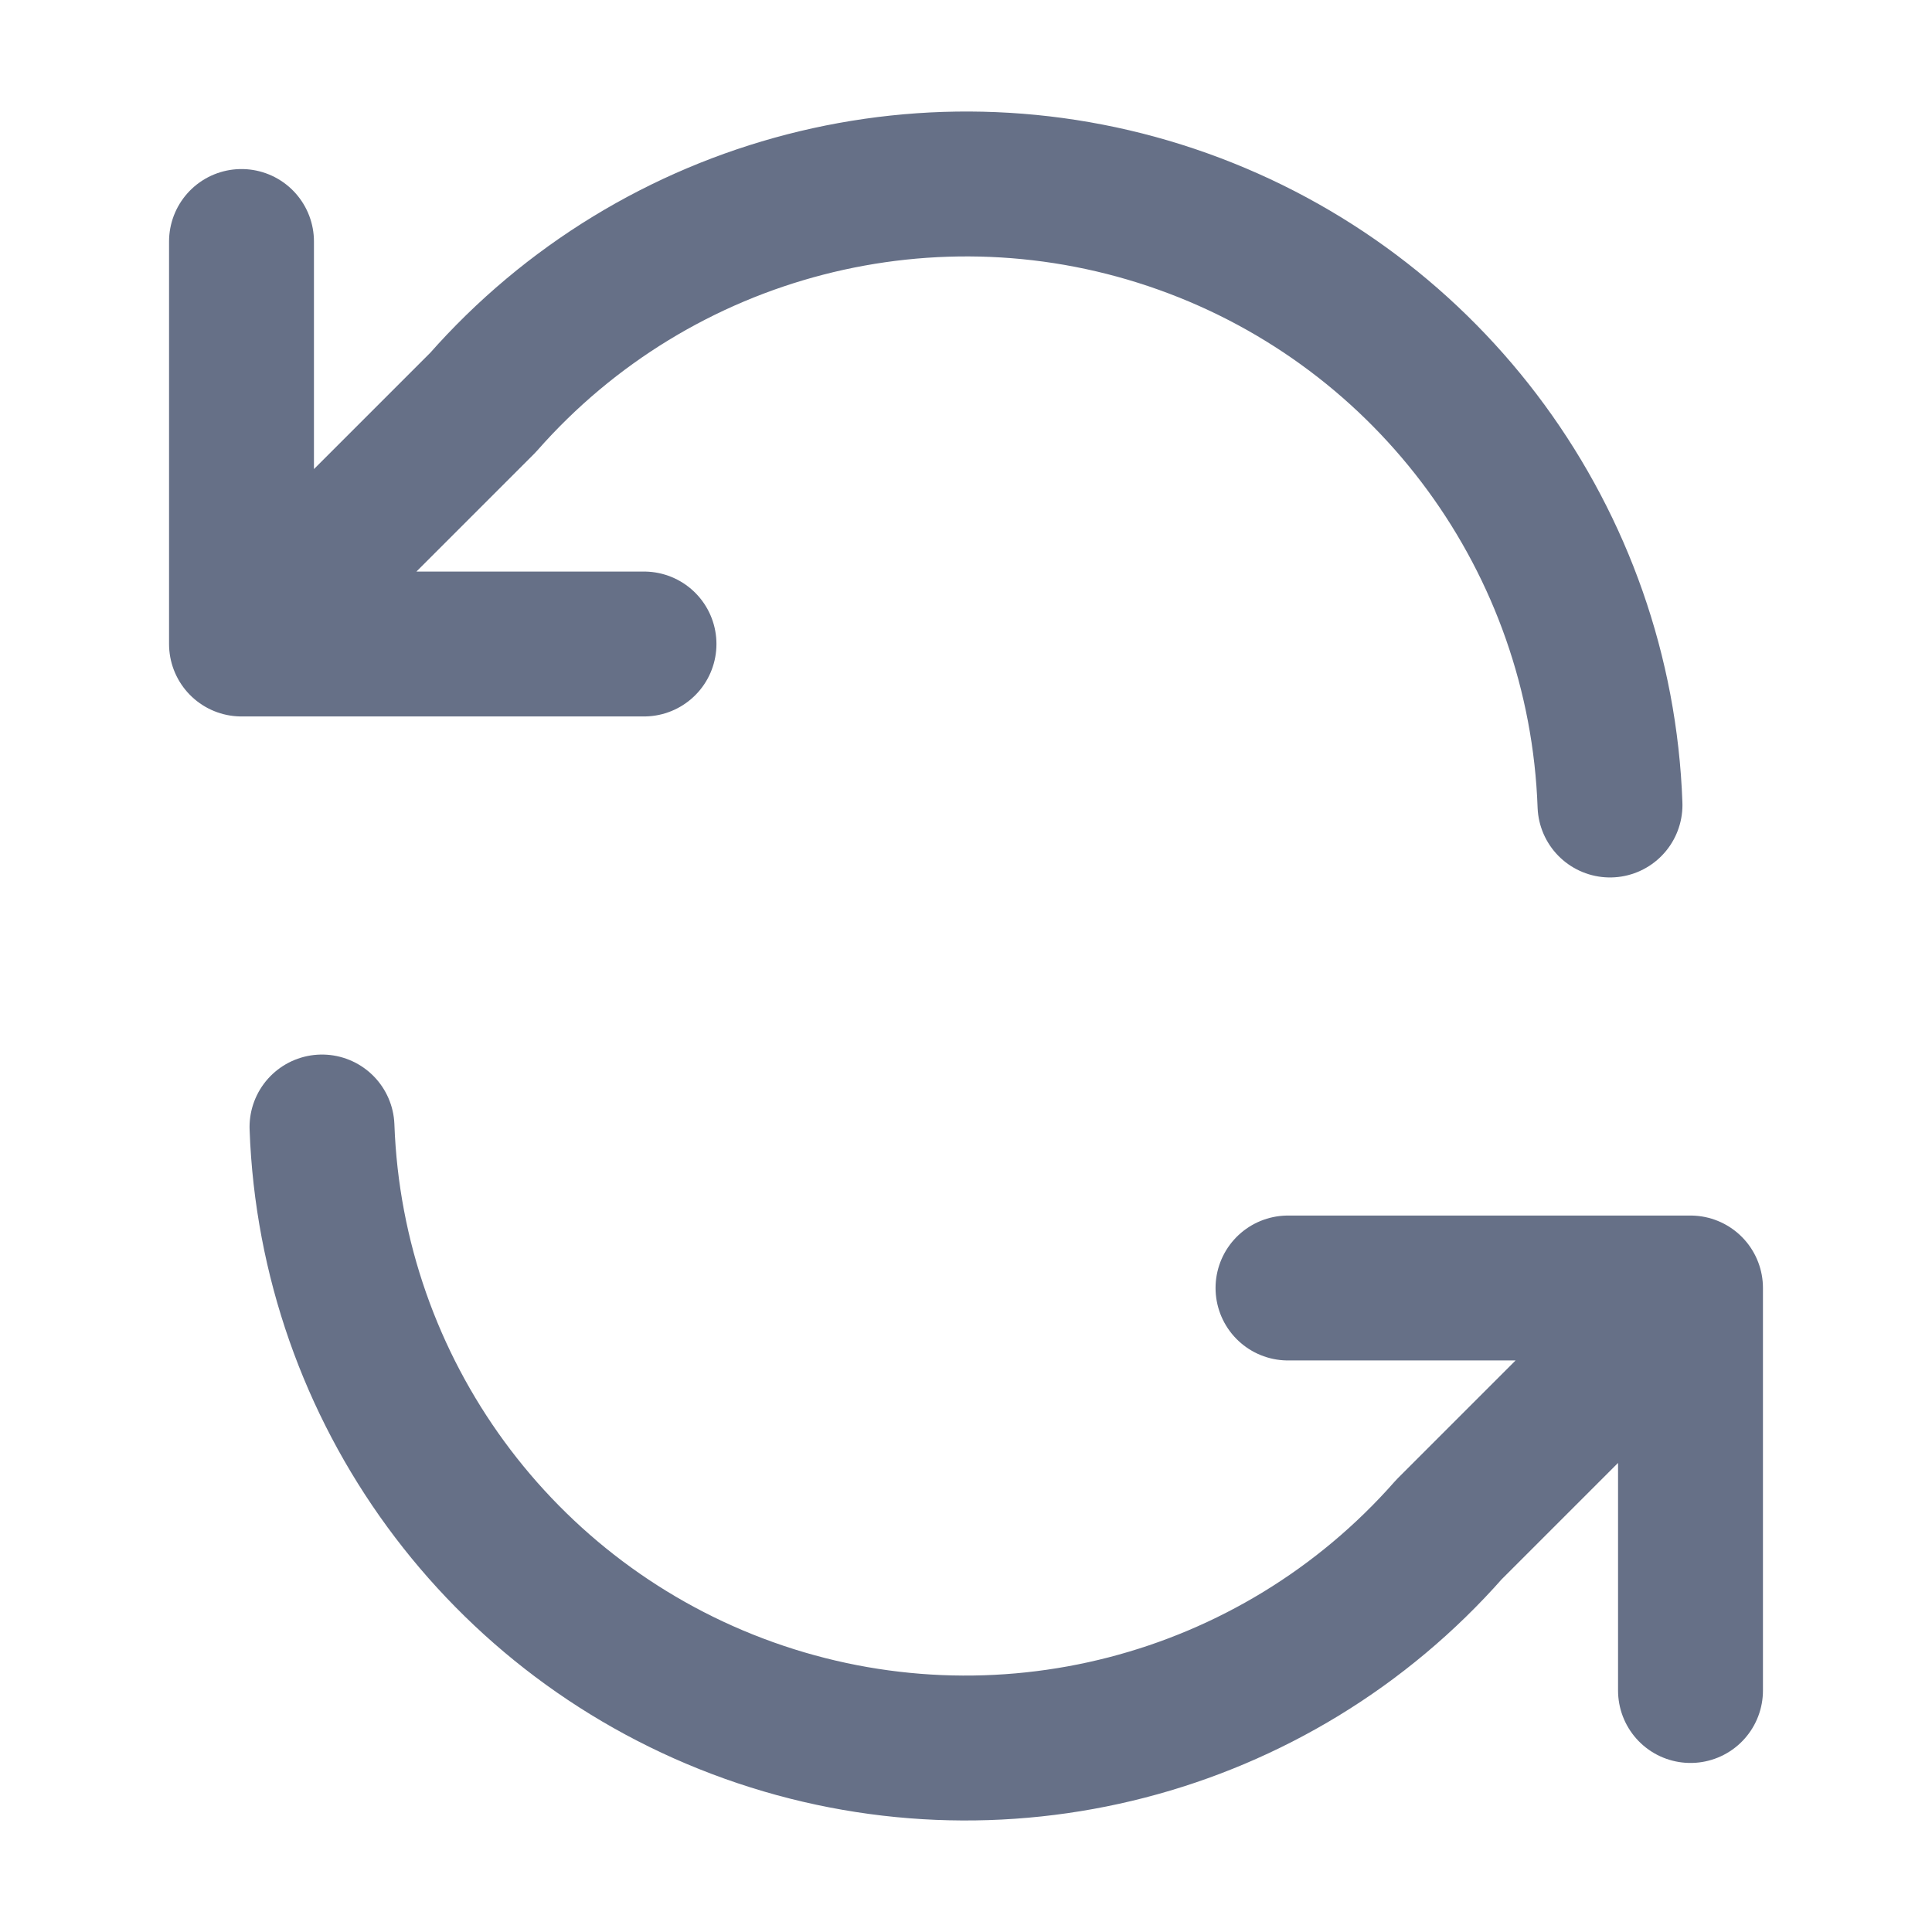
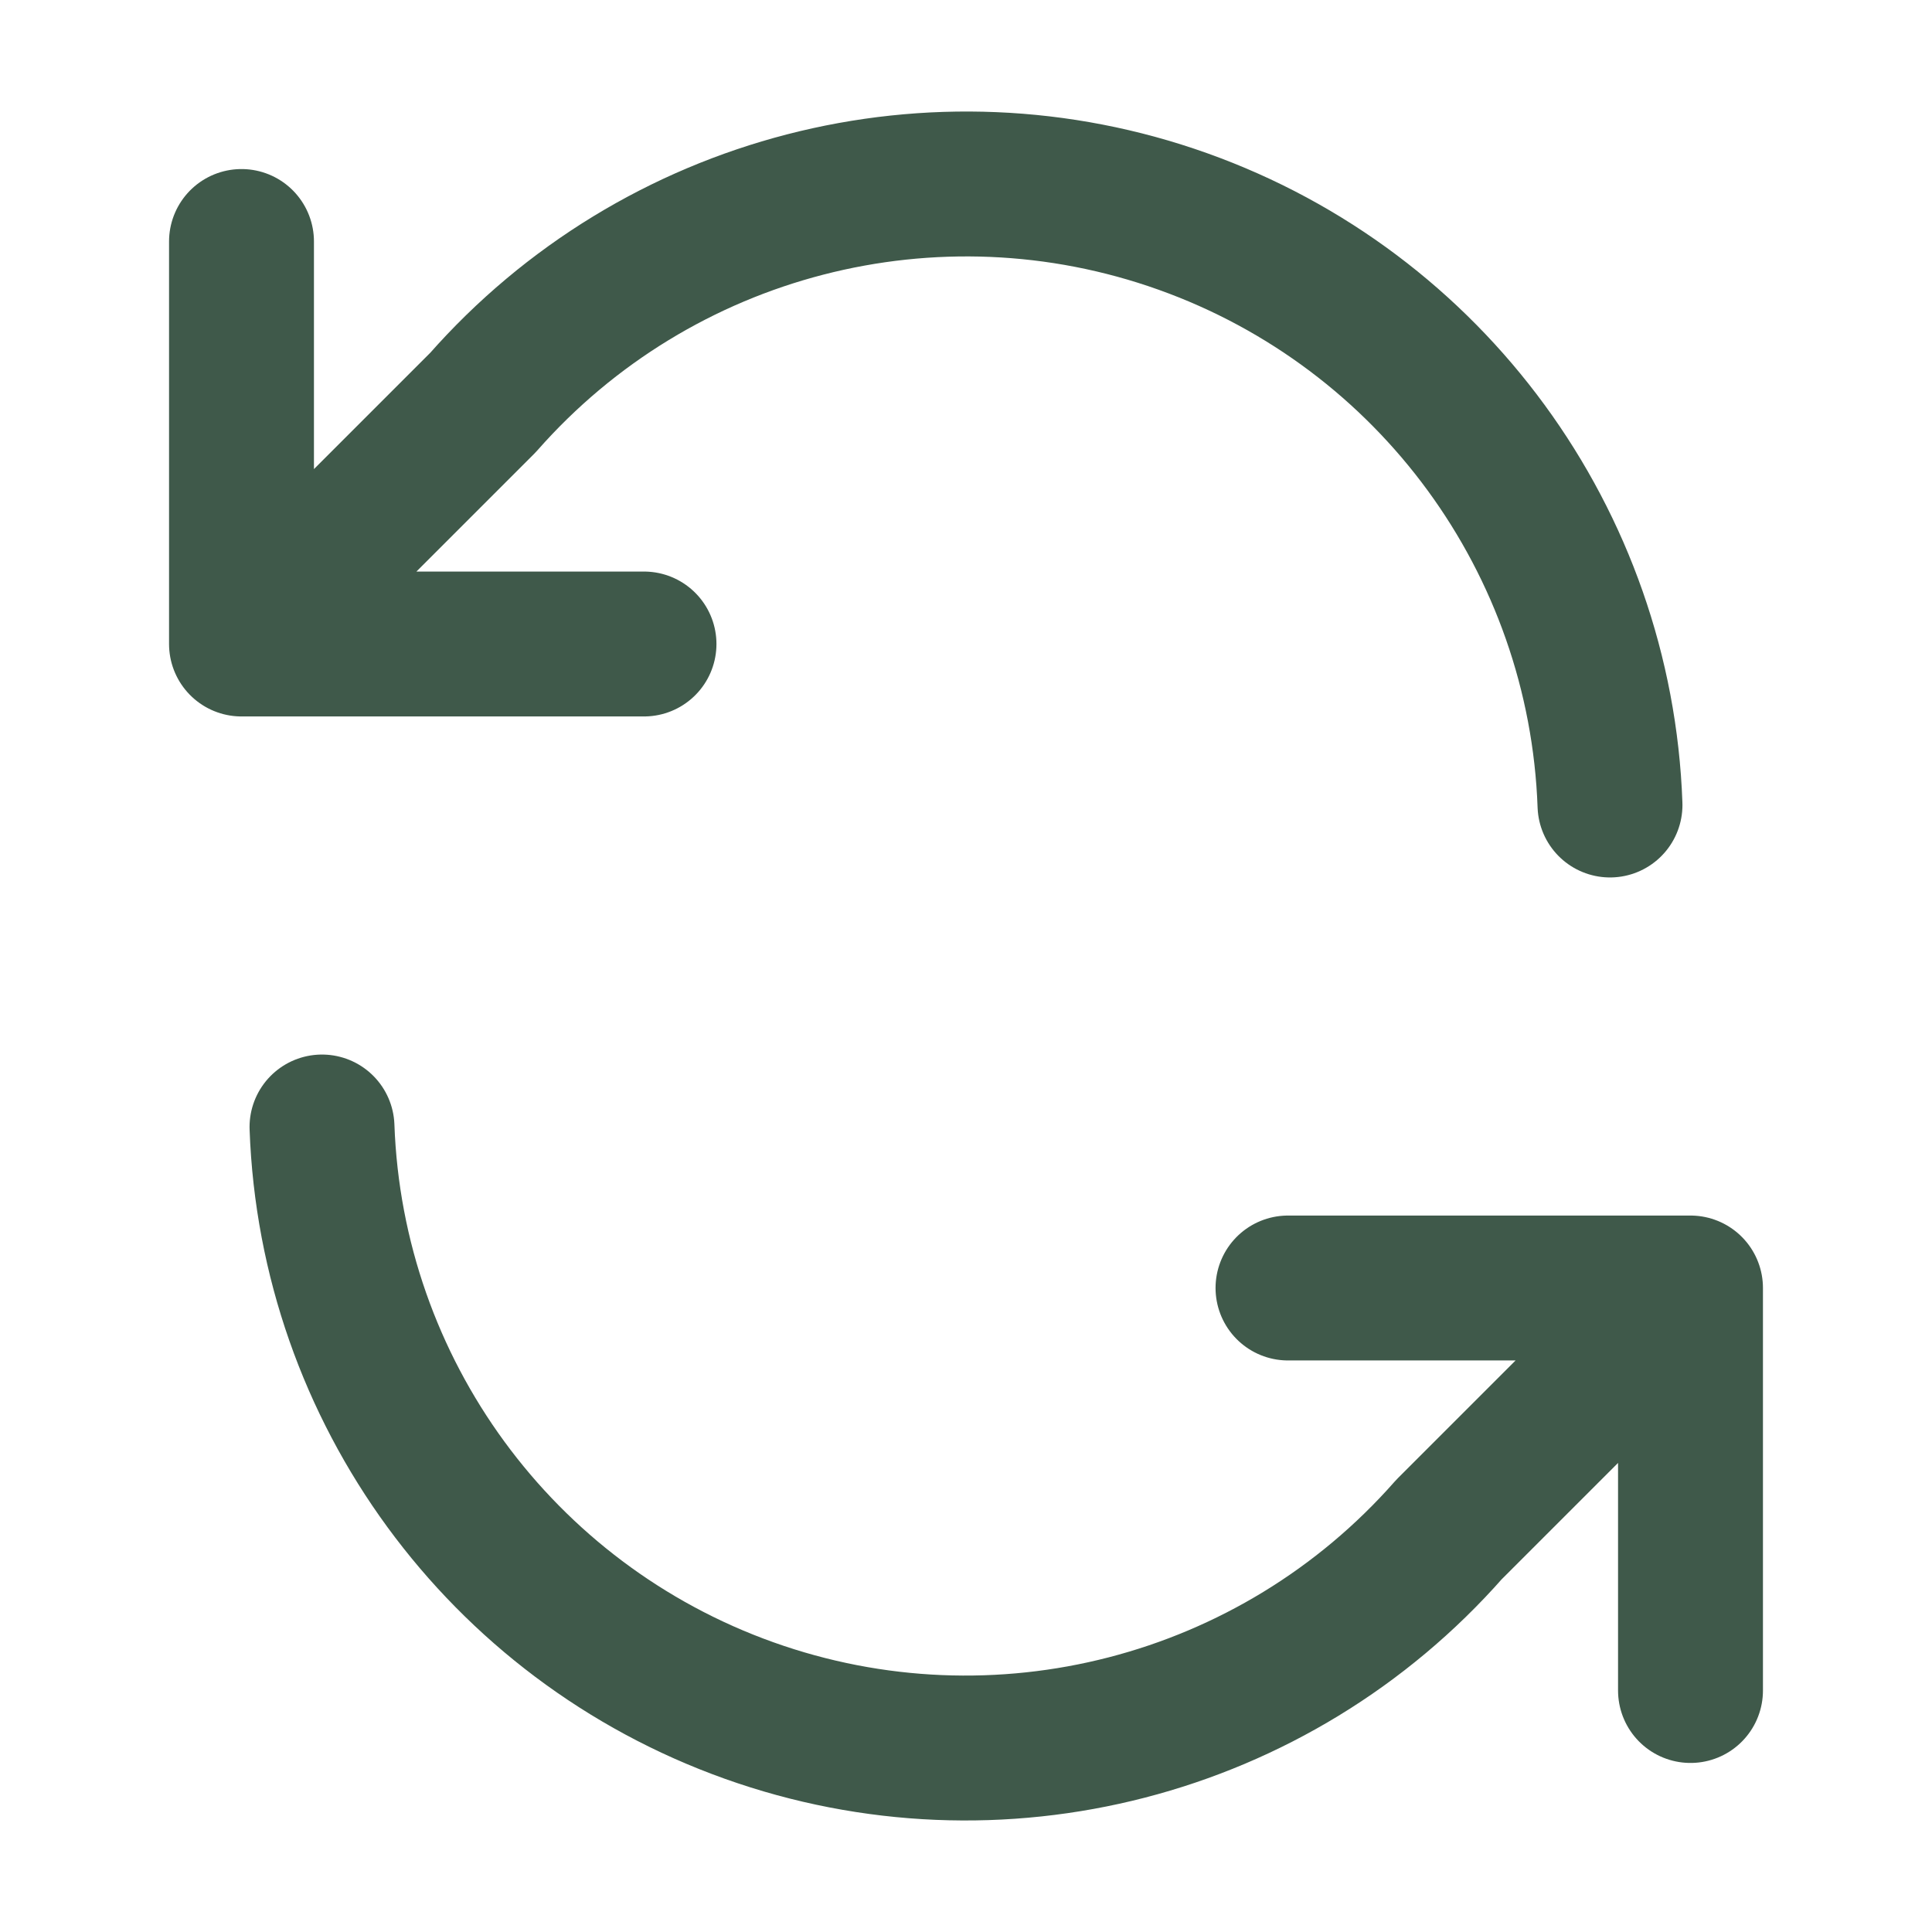
- <svg xmlns="http://www.w3.org/2000/svg" viewBox="0 0 24 24" fill="none" stroke="#667087" stroke-width="1.8" stroke-linecap="round" stroke-linejoin="round">
+ <svg xmlns="http://www.w3.org/2000/svg" viewBox="0 0 24 24" fill="none" stroke="#3F594A" stroke-width="1.8" stroke-linecap="round" stroke-linejoin="round">
  <path d="M20 10a8 8 0 0 0-14-5L3 8m0-5v5h5M4 14a8 8 0 0 0 14 5l3-3m0 5v-5h-5" />
</svg>
